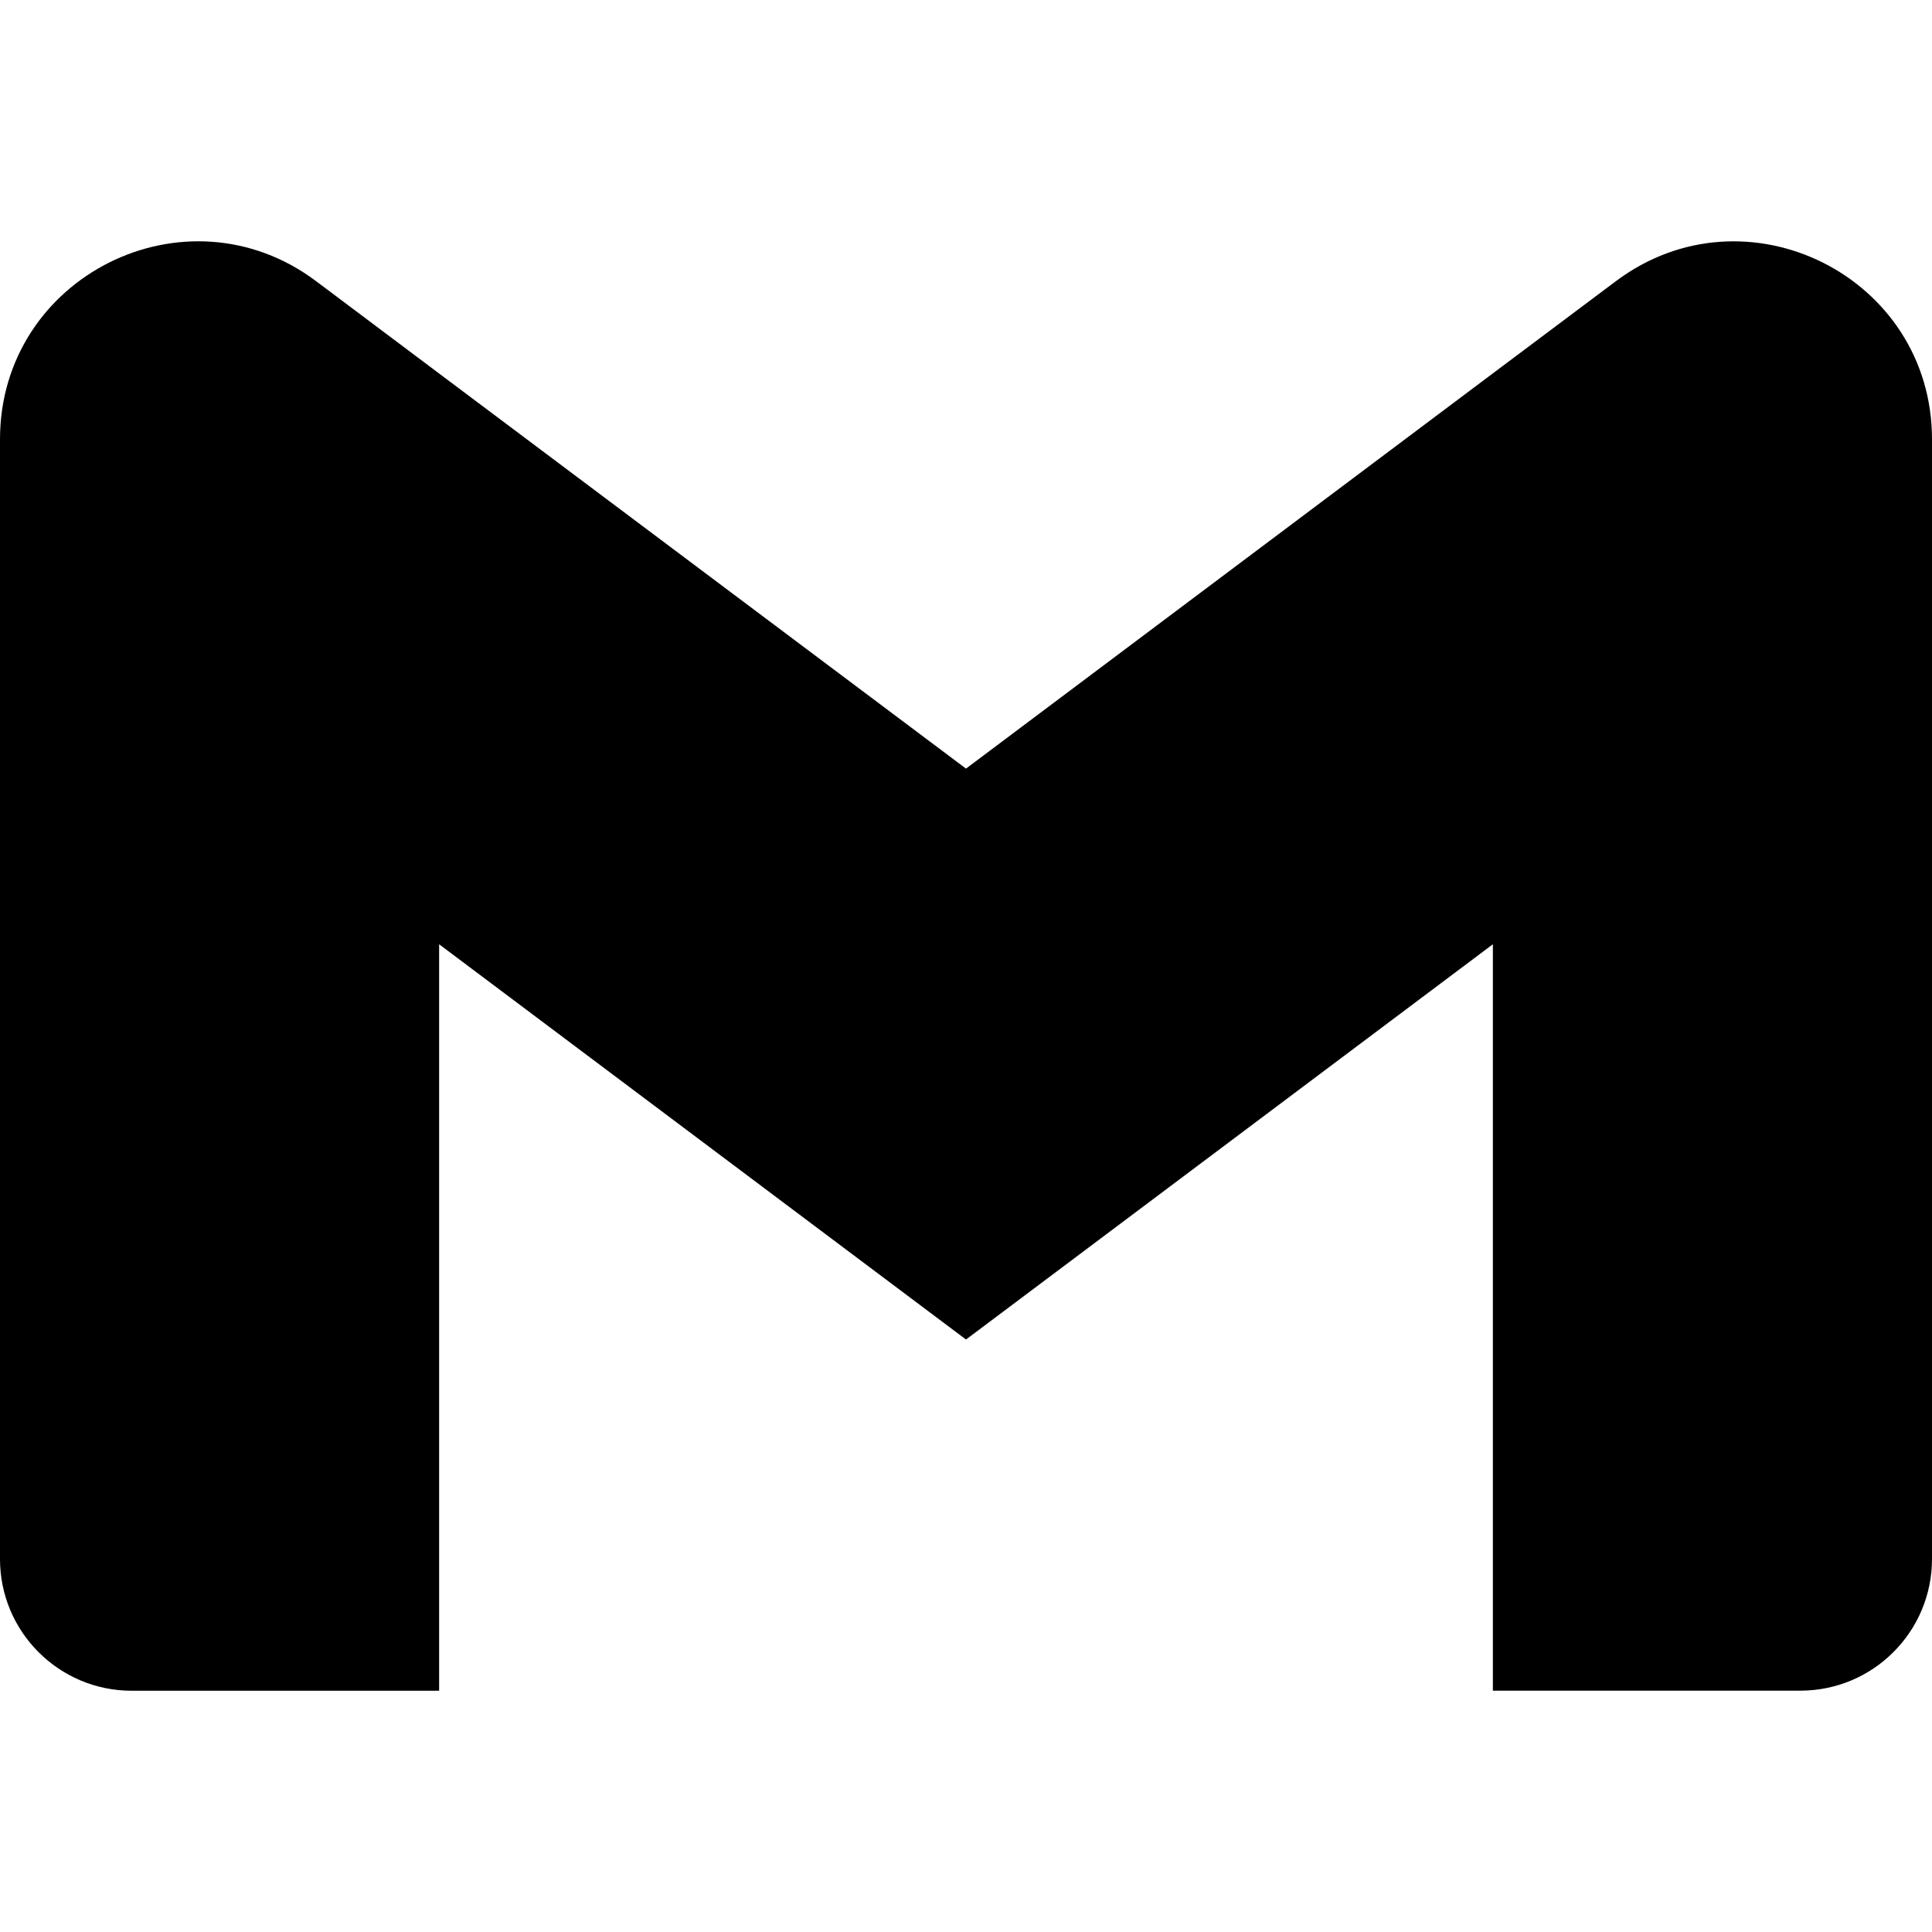
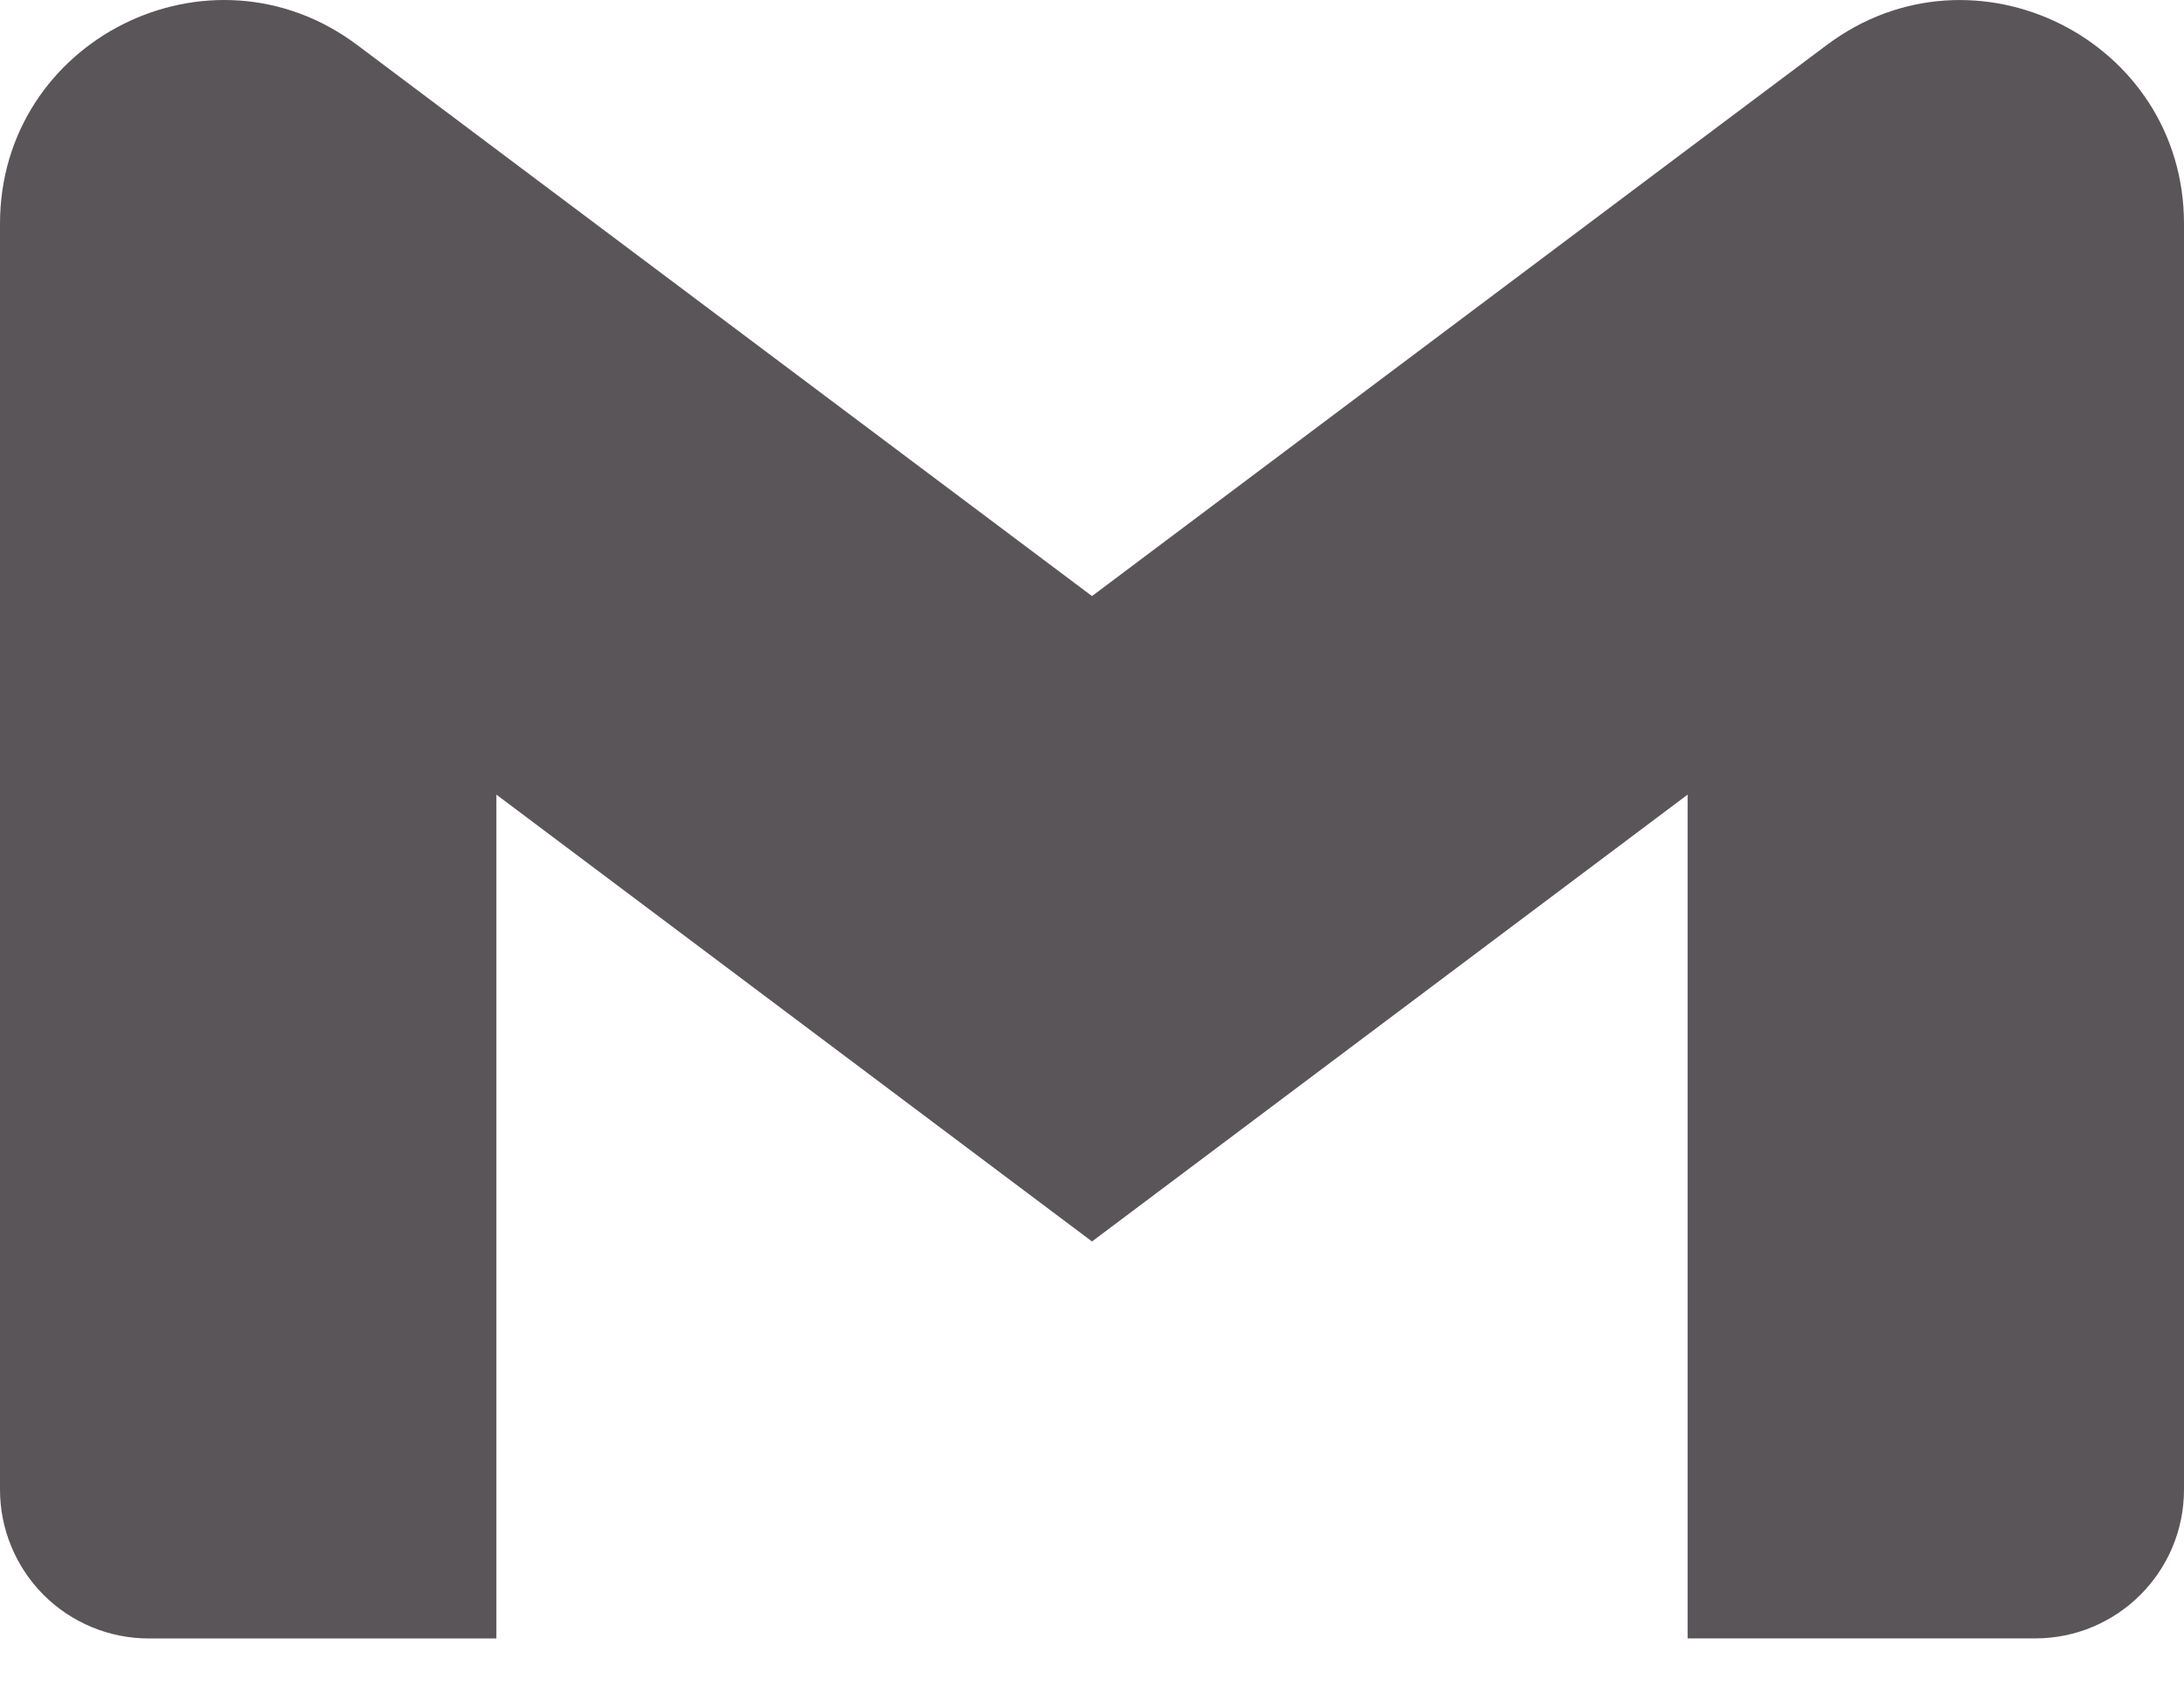
- <svg xmlns="http://www.w3.org/2000/svg" role="img" viewBox="0 0 24 24">
-   <path d="M24 5.457v13.909c0 .904-.732 1.636-1.636 1.636h-3.819V11.73L12 16.64l-6.545-4.91v9.273H1.636A1.636 1.636 0 0 1 0 19.366V5.457c0-2.023 2.309-3.178 3.927-1.964L5.455 4.64 12 9.548l6.545-4.91 1.528-1.145C21.69 2.28 24 3.434 24 5.457z" />
+ <svg xmlns="http://www.w3.org/2000/svg" width="32" height="25" viewBox="0 0 32 25" fill="none">
+   <path d="M32 3.279V21.825C32 23.03 31.024 24.006 29.819 24.006H24.727V11.643L16 18.19L7.273 11.643V24.007H2.181C1.895 24.007 1.611 23.951 1.346 23.841C1.082 23.732 0.841 23.571 0.638 23.368C0.436 23.165 0.275 22.925 0.166 22.66C0.056 22.395 -0 22.111 4.07535e-07 21.825V3.279C4.07535e-07 0.582 3.079 -0.958 5.236 0.661L7.273 2.19L16 8.734L24.727 2.187L26.764 0.661C28.92 -0.957 32 0.582 32 3.279Z" fill="#5A5558" />
</svg>
